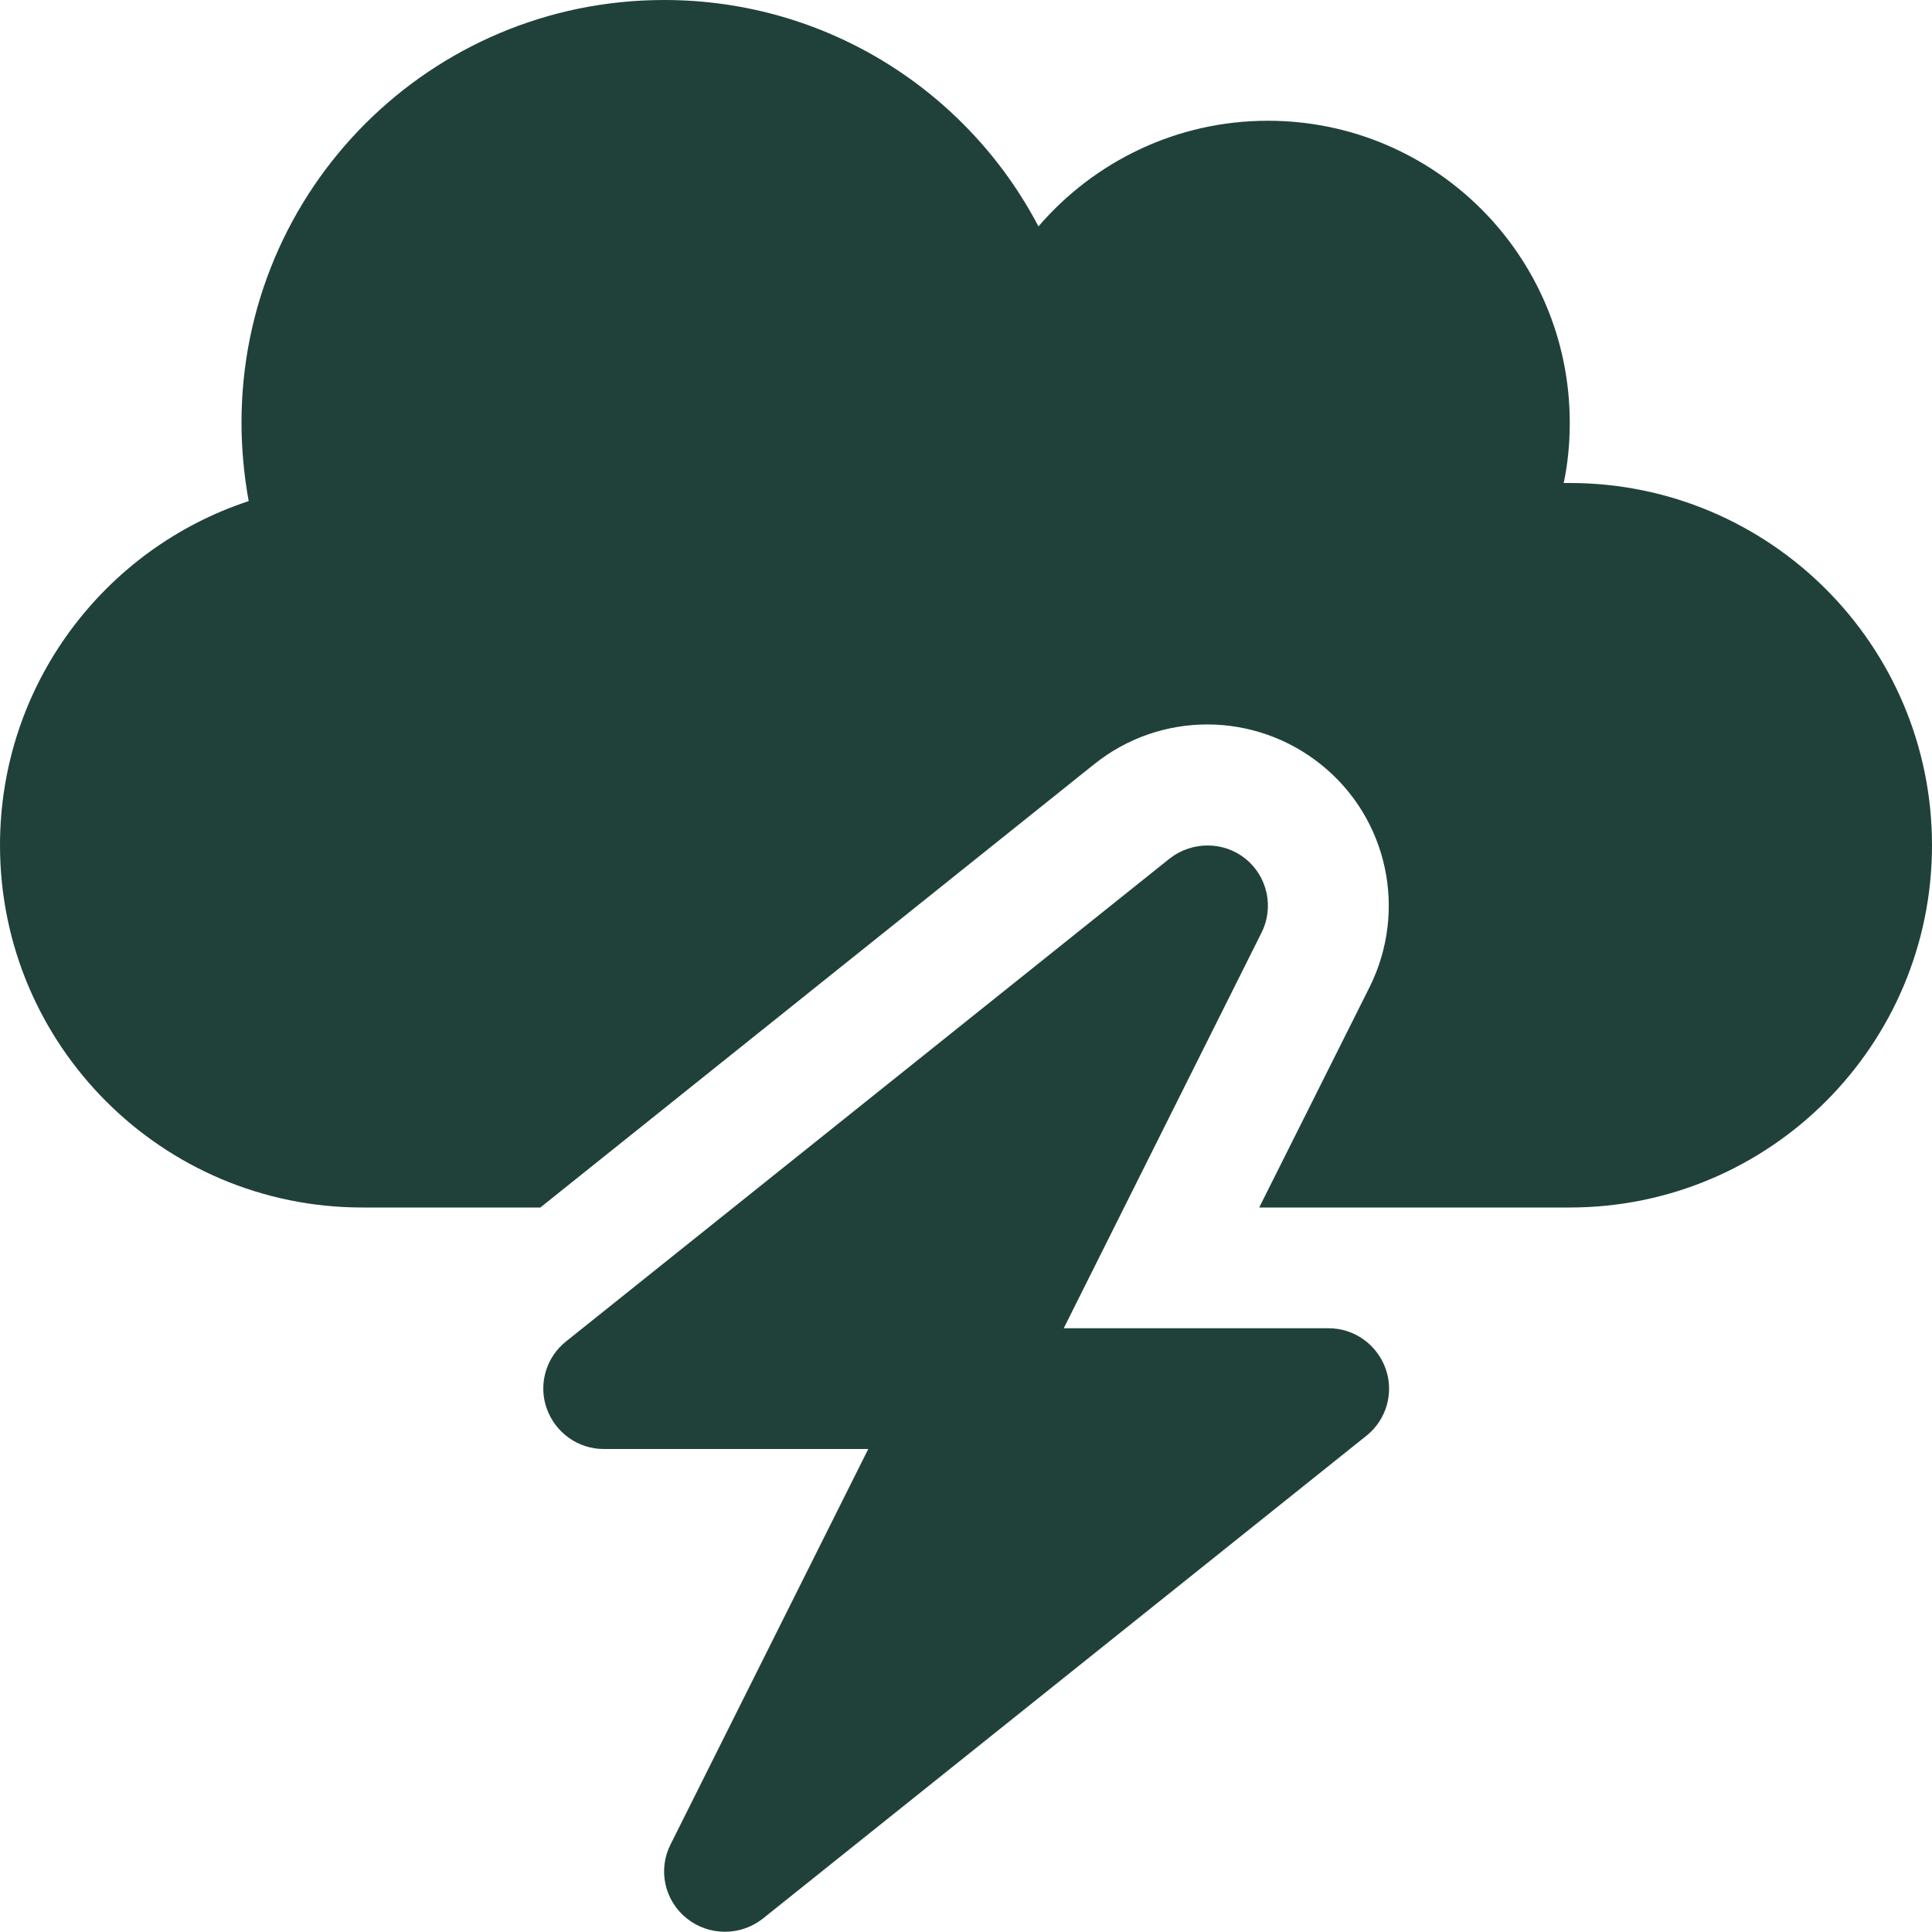
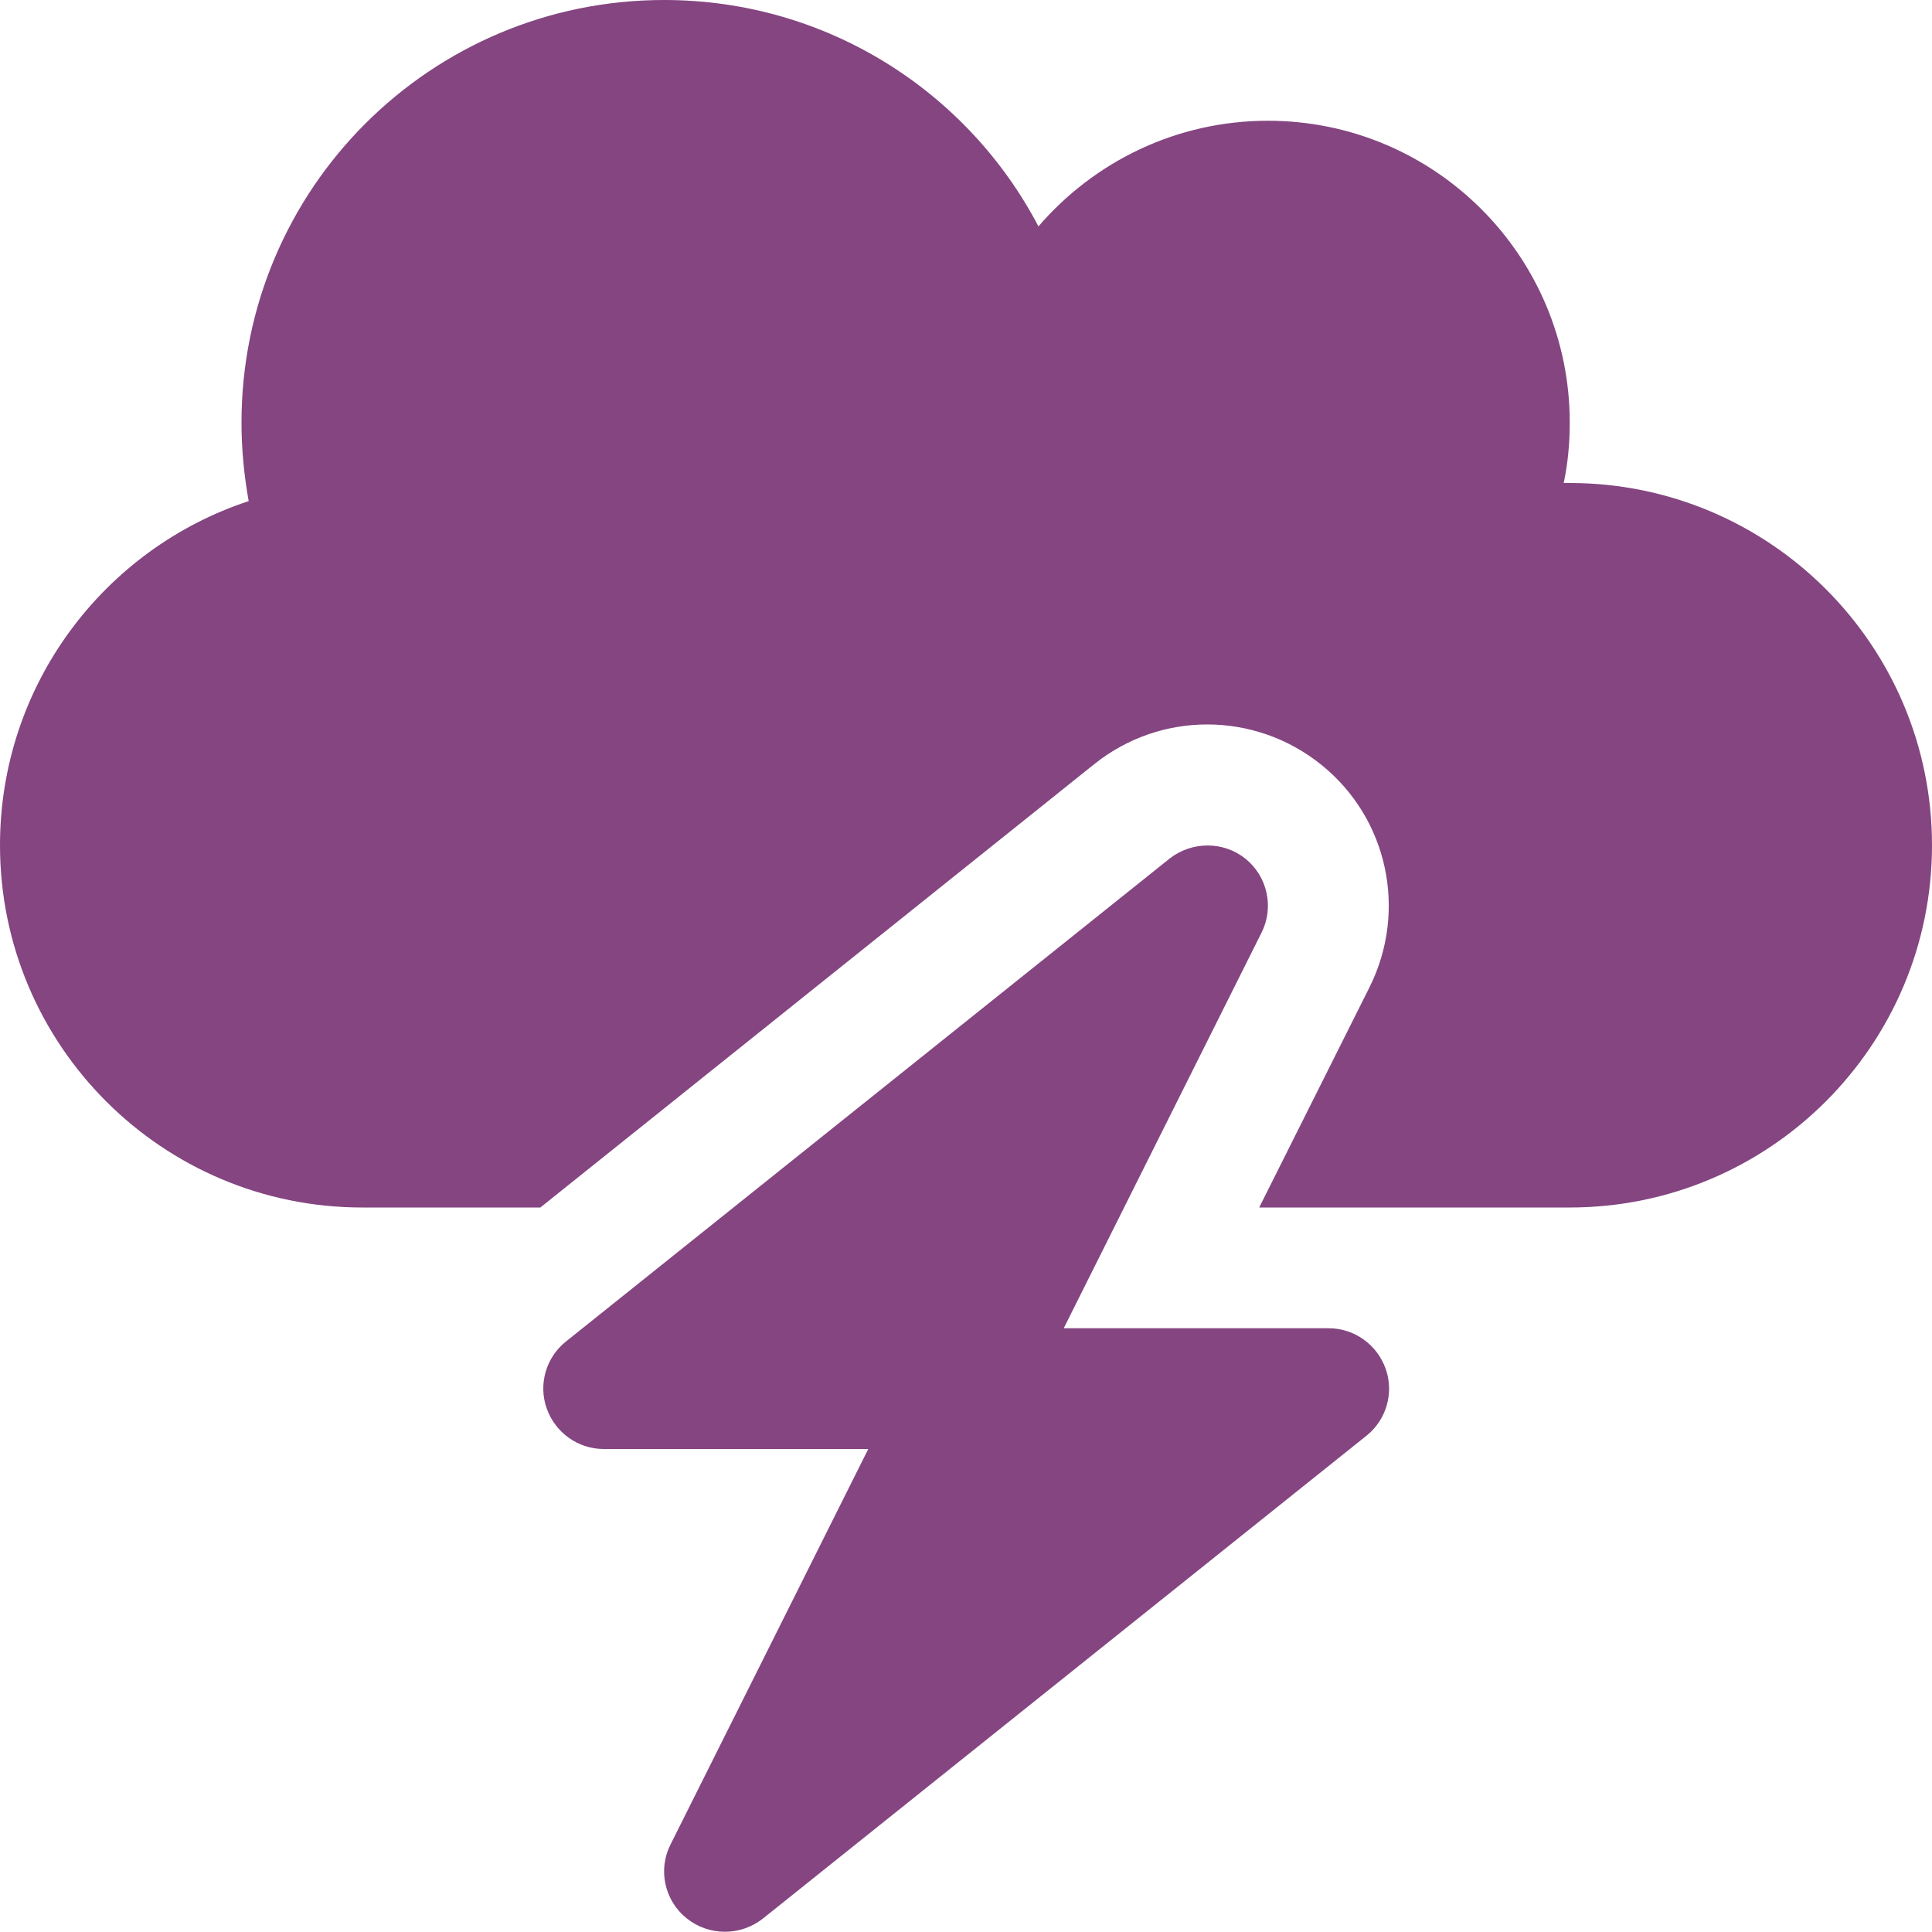
- <svg xmlns="http://www.w3.org/2000/svg" fill="#204139" viewBox="0 0 512 512">
+ <svg xmlns="http://www.w3.org/2000/svg" fill="#844581" viewBox="0 0 512 512">
  <path d="M0 224c0 53 43 96 96 96h47.2L290 202.5c17.6-14.1 42.6-14 60.2 .2s22.8 38.6 12.8 58.8L333.7 320H352h64c53 0 96-43 96-96s-43-96-96-96c-.5 0-1.1 0-1.6 0c1.1-5.2 1.6-10.5 1.6-16c0-44.2-35.8-80-80-80c-24.3 0-46.1 10.9-60.8 28C256.5 24.3 219.1 0 176 0C114.1 0 64 50.1 64 112c0 7.1 .7 14.1 1.9 20.8C27.6 145.4 0 181.5 0 224zm330.1 3.6c-5.8-4.7-14.2-4.7-20.1-.1l-160 128c-5.3 4.2-7.4 11.4-5.1 17.8s8.3 10.7 15.1 10.7h70.1L177.7 488.8c-3.4 6.7-1.6 14.9 4.3 19.6s14.2 4.7 20.1 .1l160-128c5.3-4.2 7.4-11.4 5.1-17.8s-8.3-10.7-15.1-10.7H281.9l52.4-104.8c3.4-6.7 1.6-14.9-4.2-19.6z" />
</svg>
